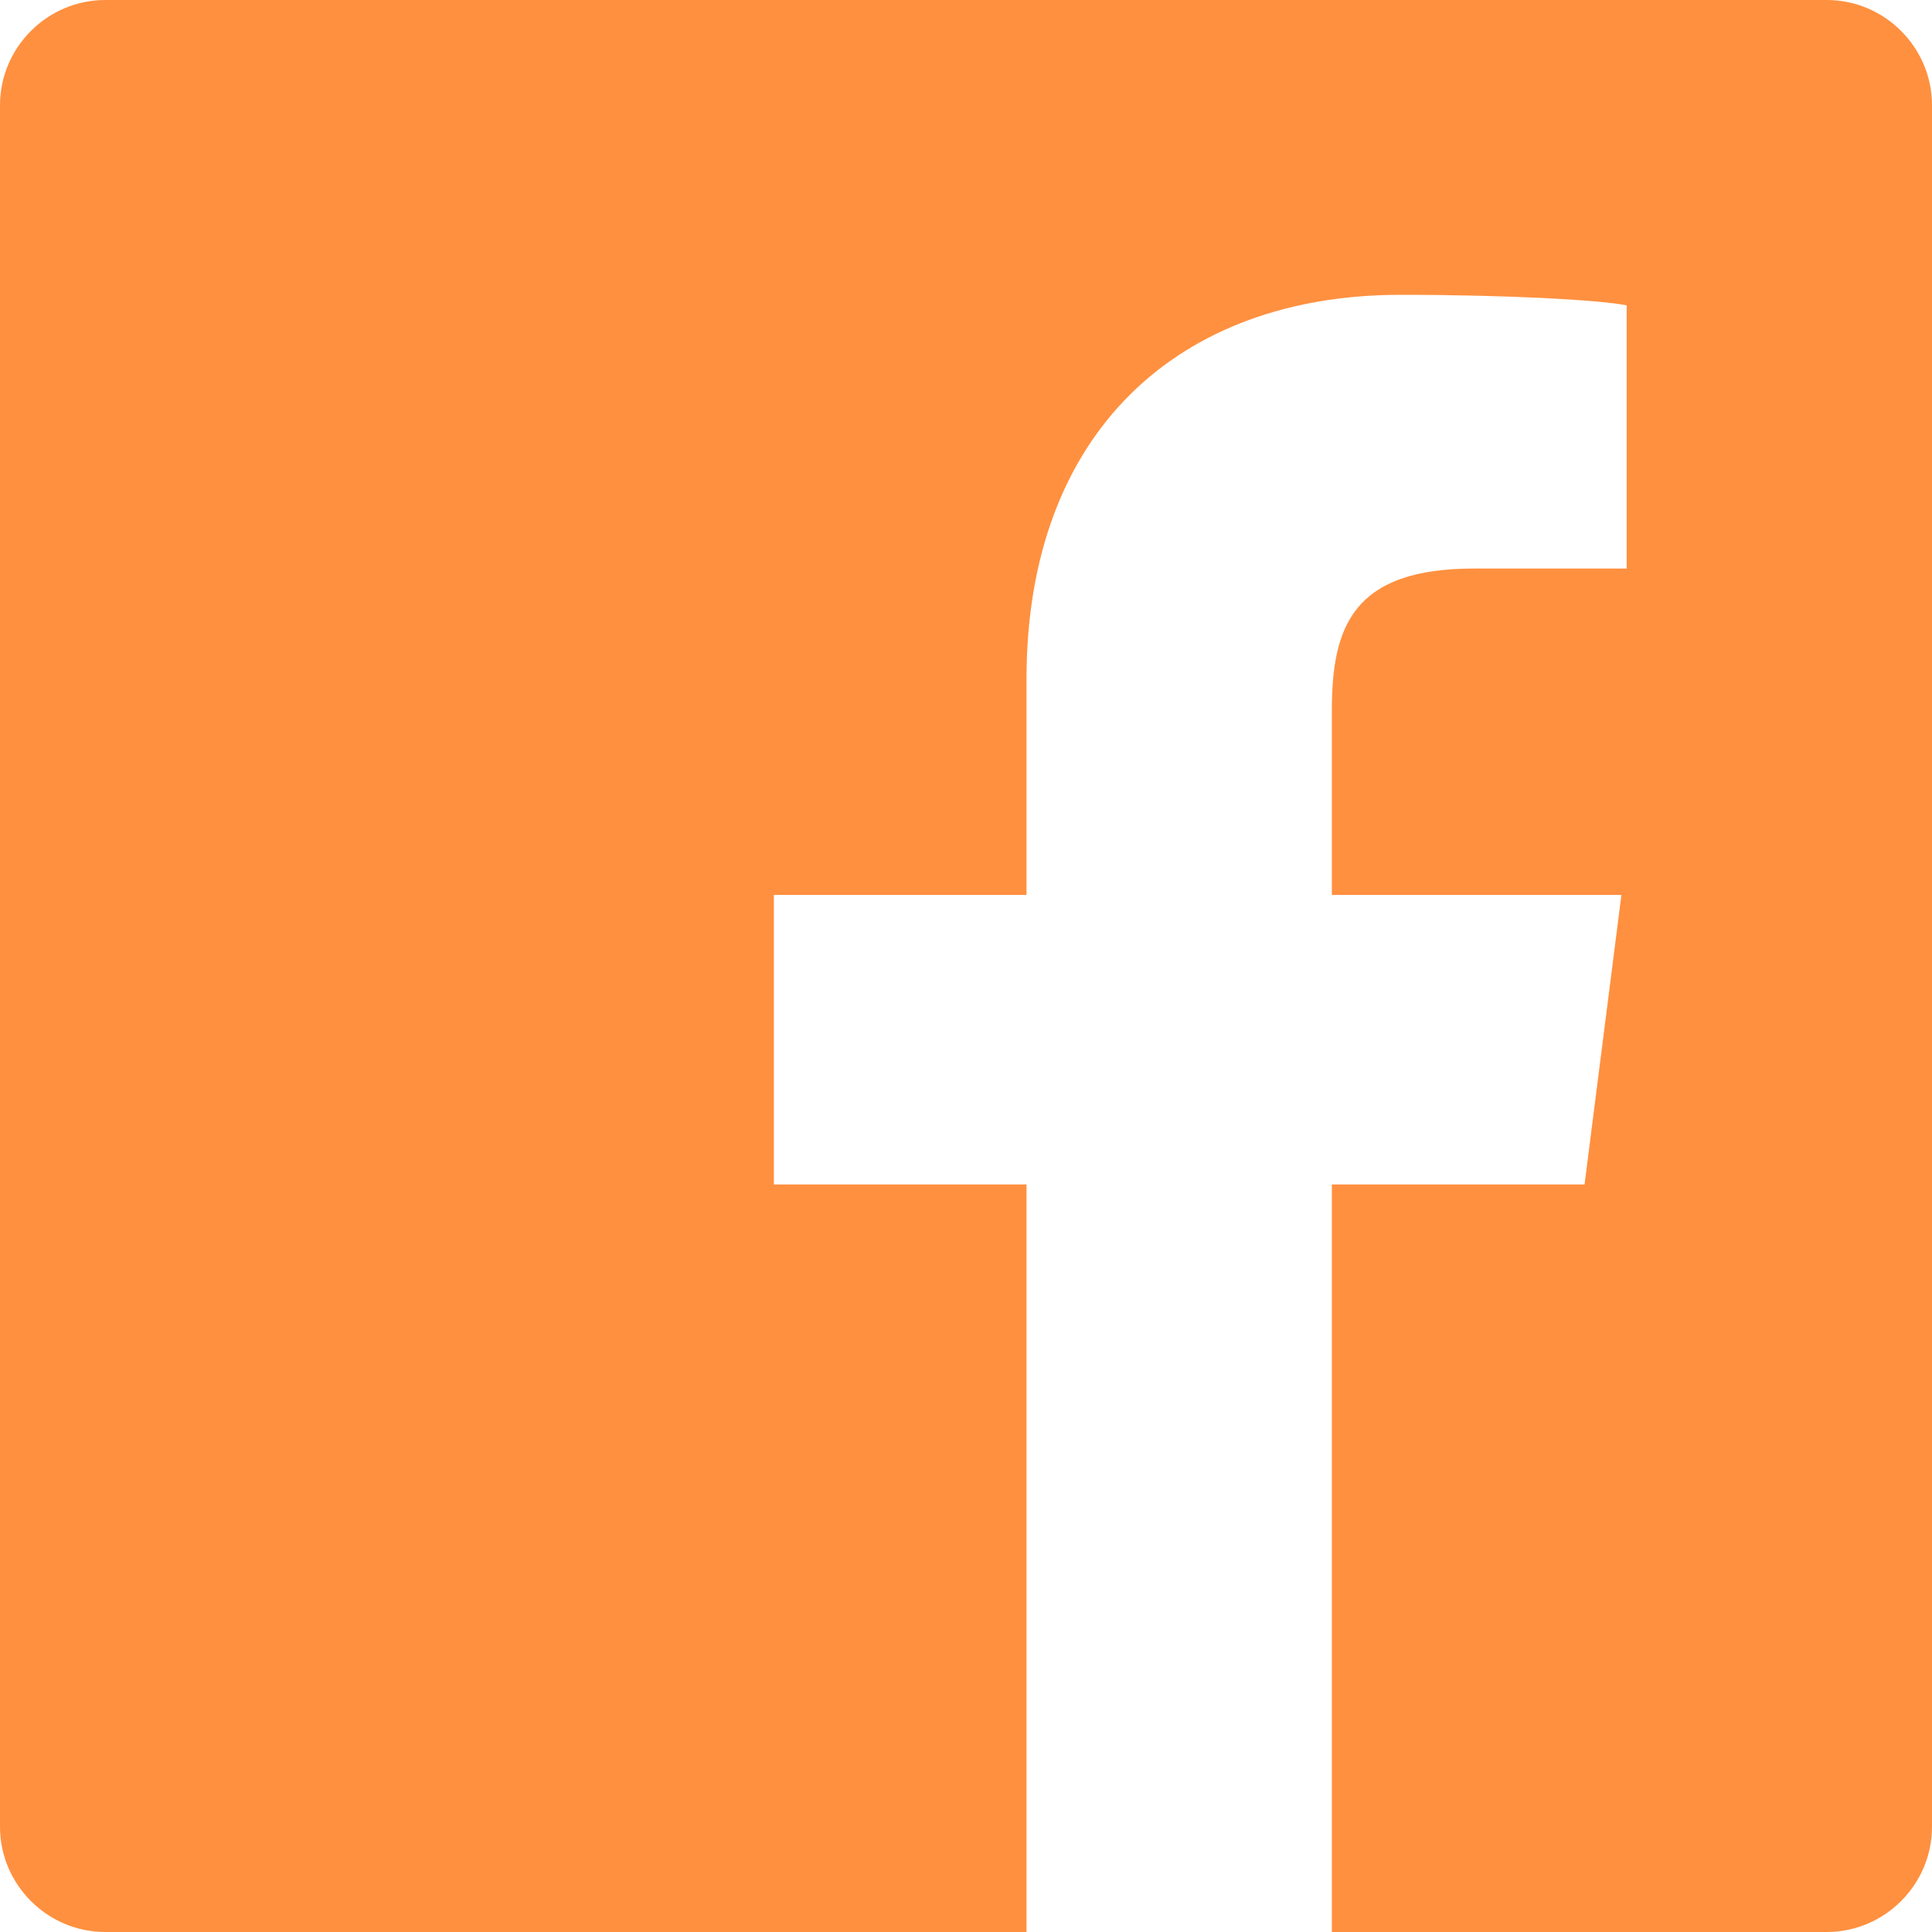
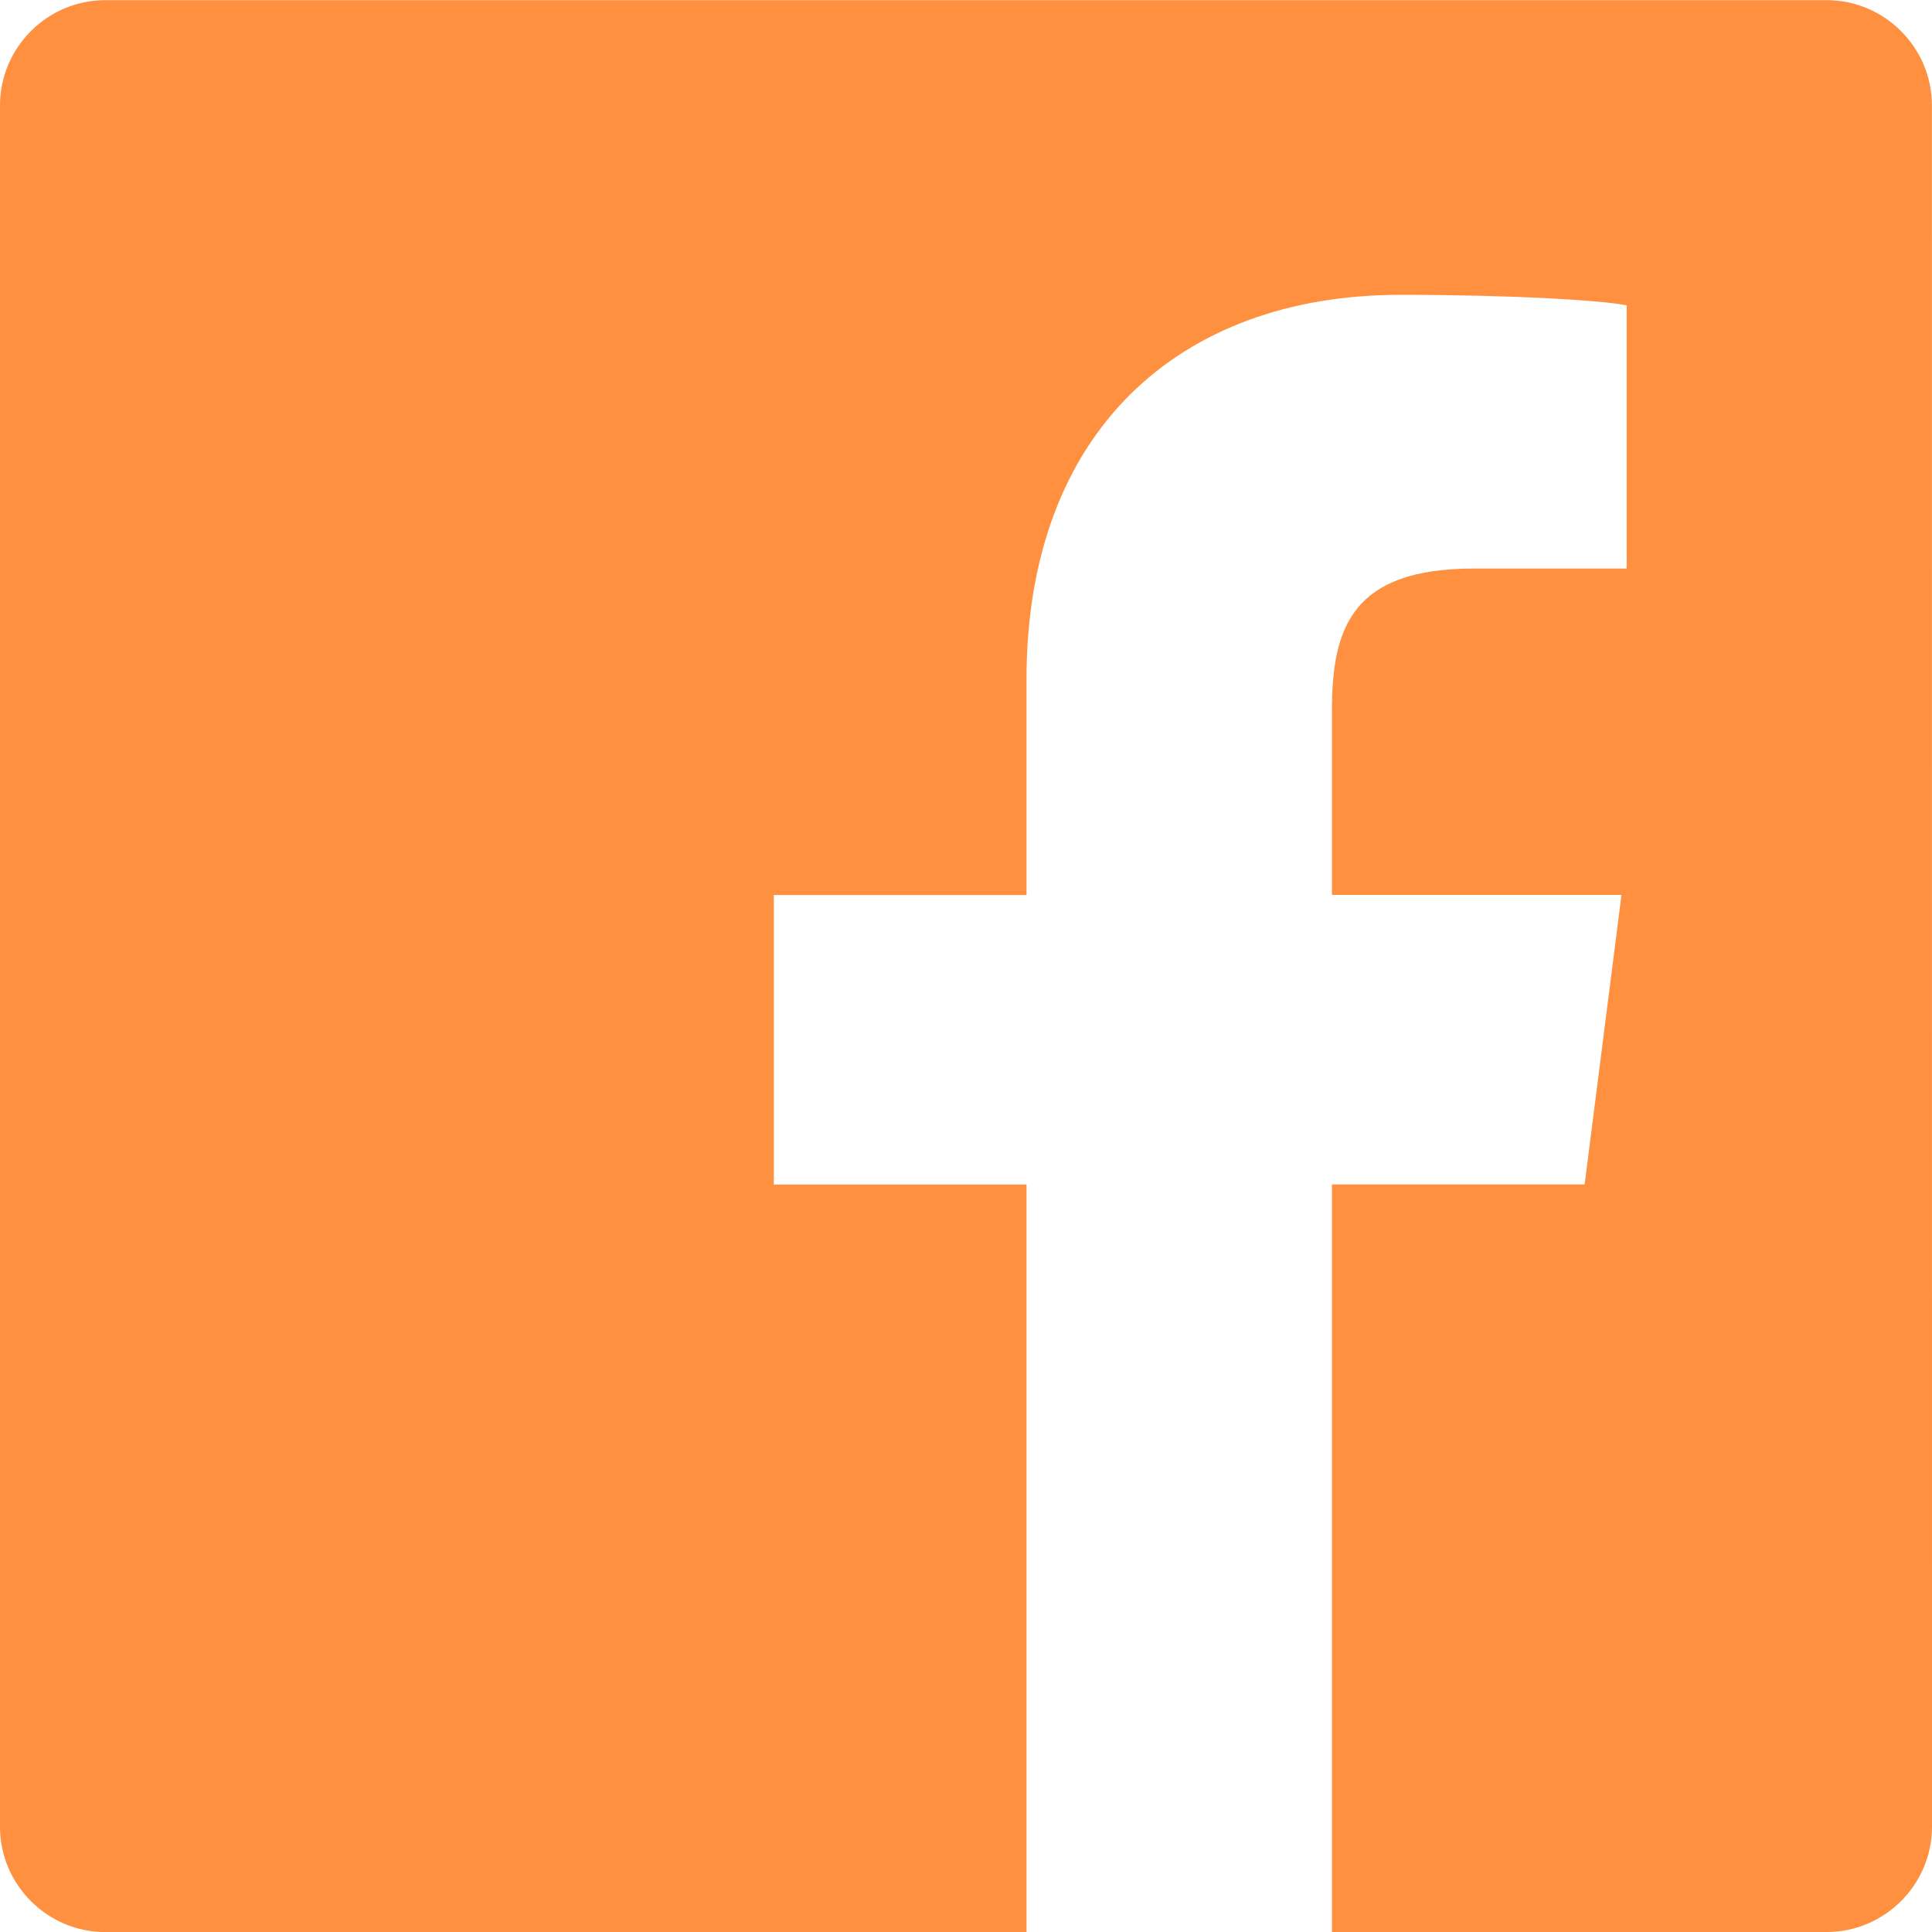
- <svg xmlns="http://www.w3.org/2000/svg" width="25" height="25" viewBox="0 0 25 25" fill="none">
-   <path d="M25 23.638C25 24.387 24.387 25 23.638 25H17.234V15.327H20.504L20.981 11.58H17.234V9.196C17.234 8.106 17.507 7.357 19.074 7.357H21.049V3.951C20.708 3.883 19.55 3.815 18.12 3.815C15.259 3.815 13.283 5.586 13.283 8.787V11.58H10.014V15.327H13.283V25H1.362C0.613 25 0 24.387 0 23.638V1.362C0 0.613 0.613 0 1.362 0H23.638C24.387 0 25 0.613 25 1.362V23.638Z" fill="#FF903F" />
+ <svg xmlns="http://www.w3.org/2000/svg" fill="none" height="25" viewBox="0 0 25 25" width="25">
+   <path d="m25 23.638c0 .749-.613 1.362-1.362 1.362h-6.403v-9.673h3.27l.477-3.747h-3.747v-2.384c0-1.09.273-1.839 1.839-1.839h1.975v-3.406c-.341-.068-1.499-.136-2.929-.136-2.861 0-4.837 1.771-4.837 4.973v2.793h-3.27v3.747h3.27v9.673h-11.921c-.749 0-1.362-.613-1.362-1.362v-22.275c0-.749.613-1.362 1.362-1.362h22.275c.749 0 1.362.613 1.362 1.362z" fill="#ff903f" />
</svg>
